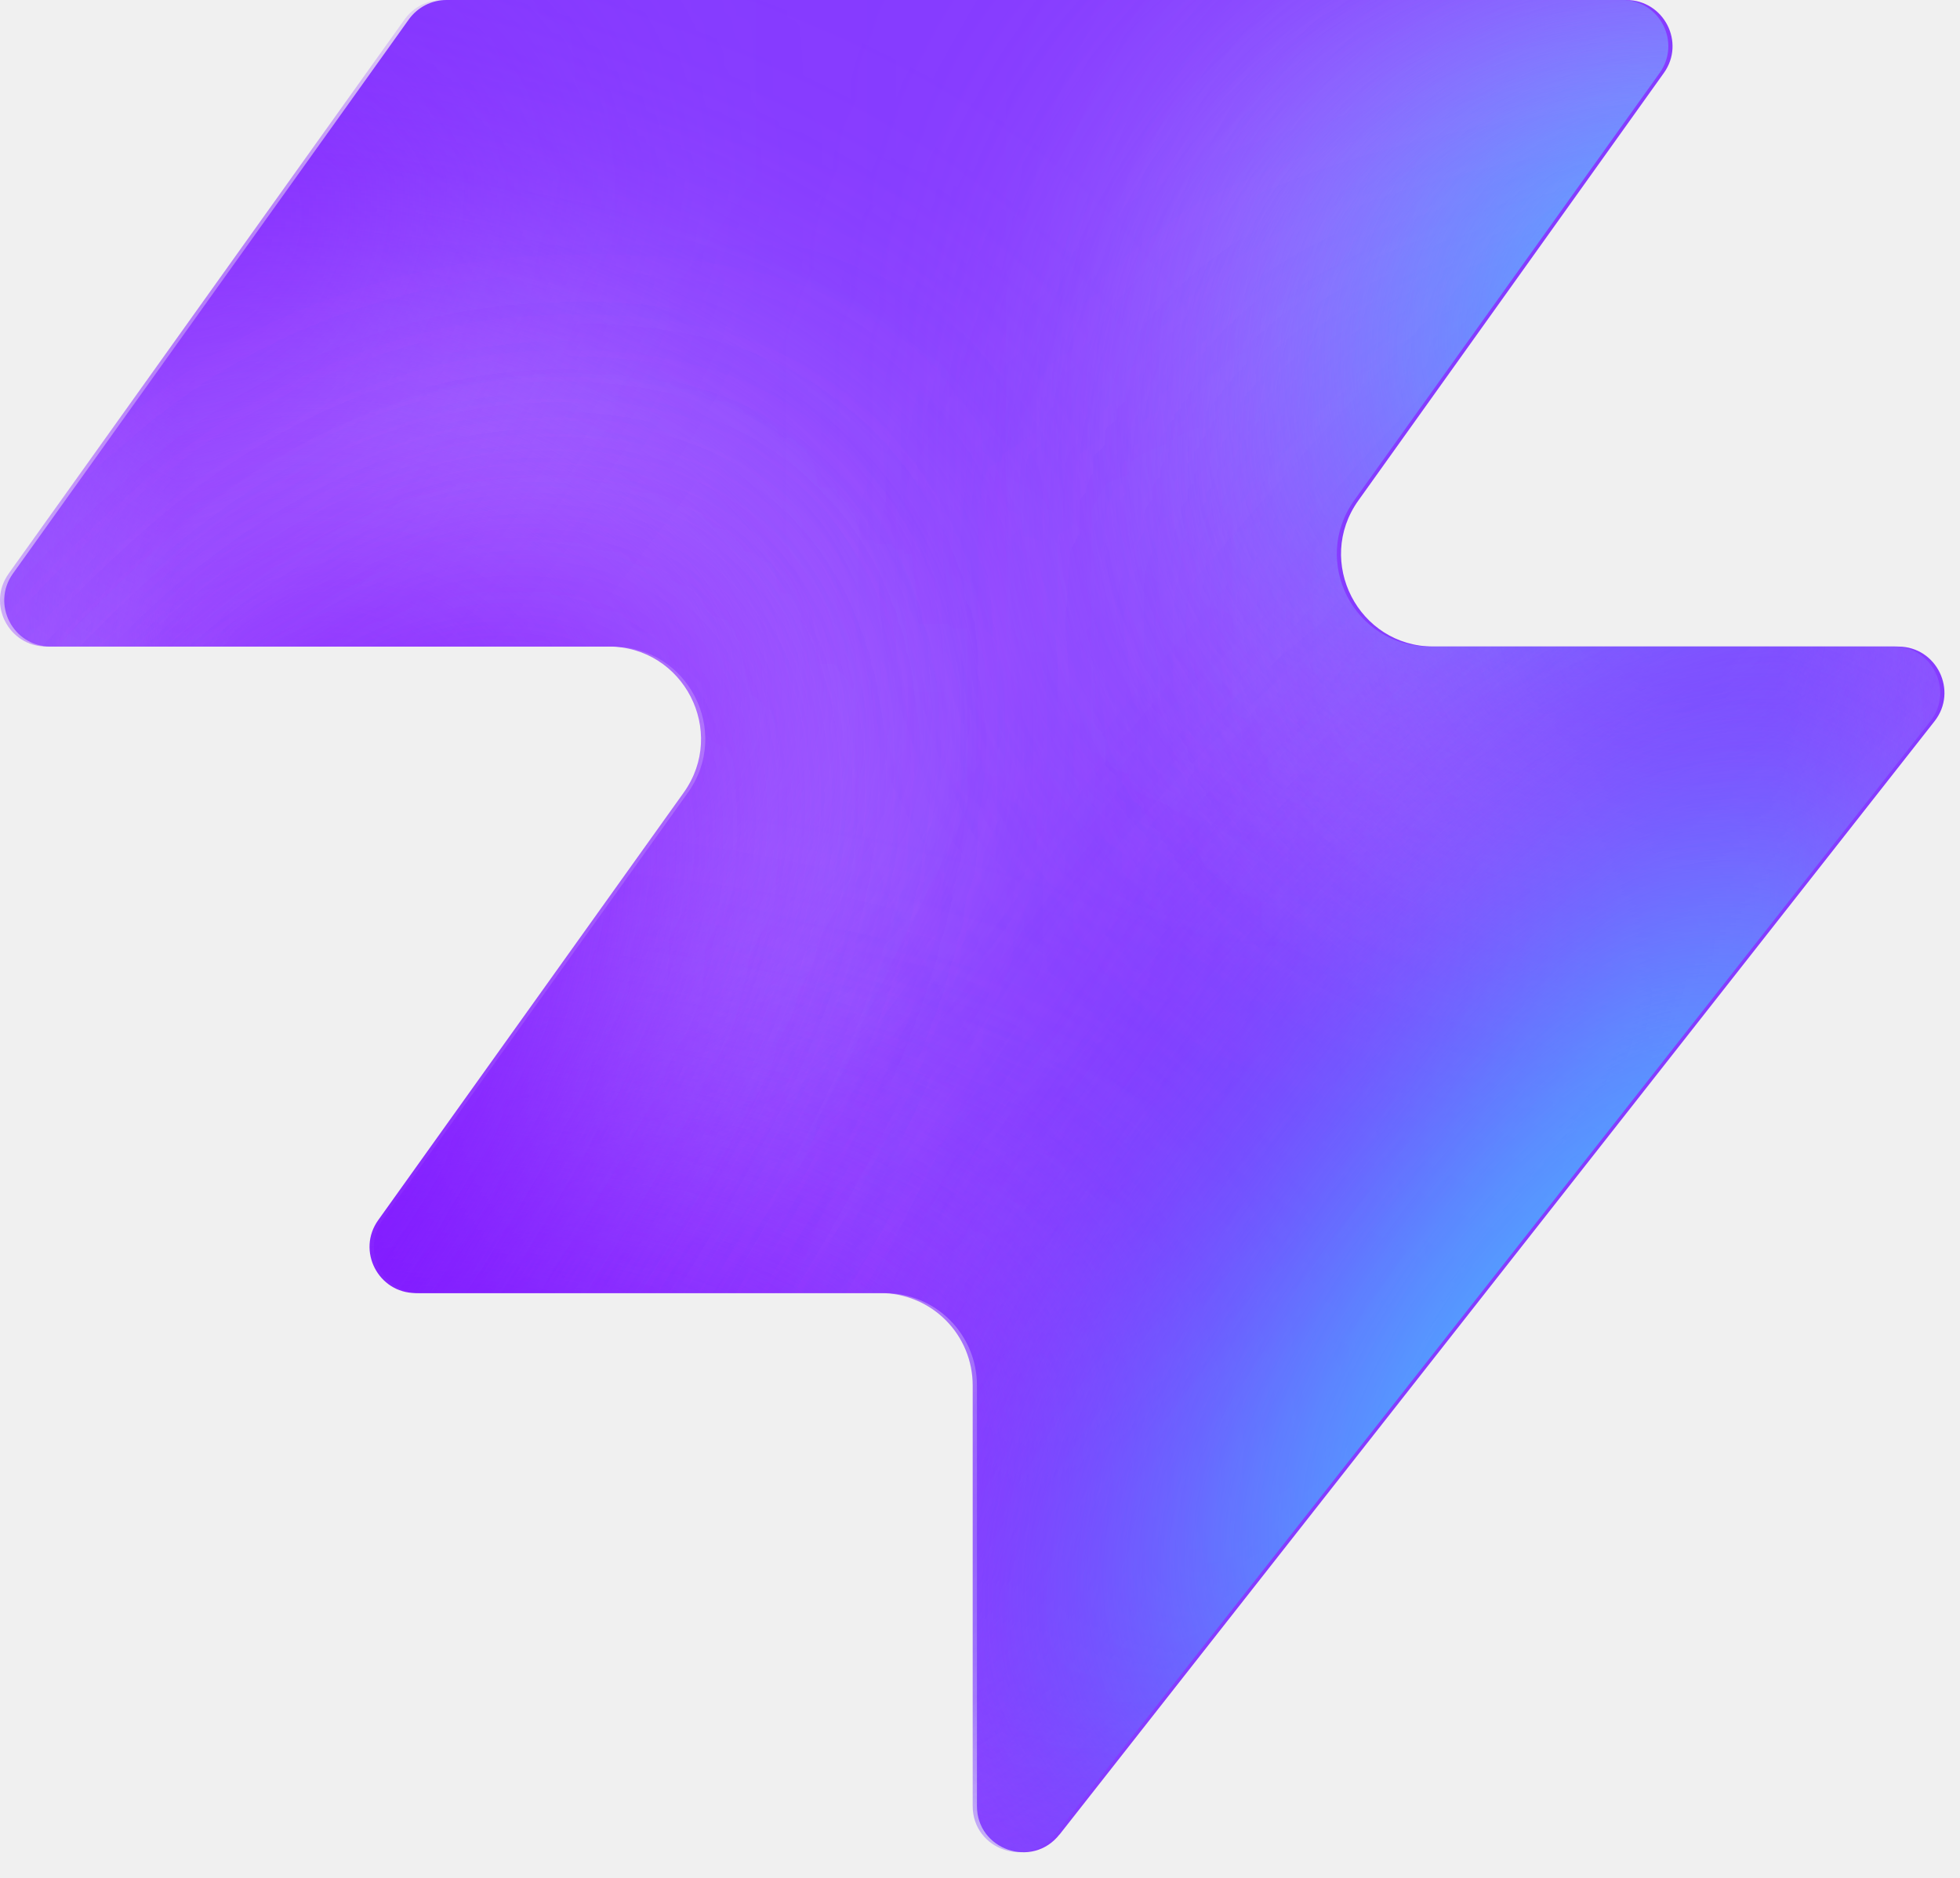
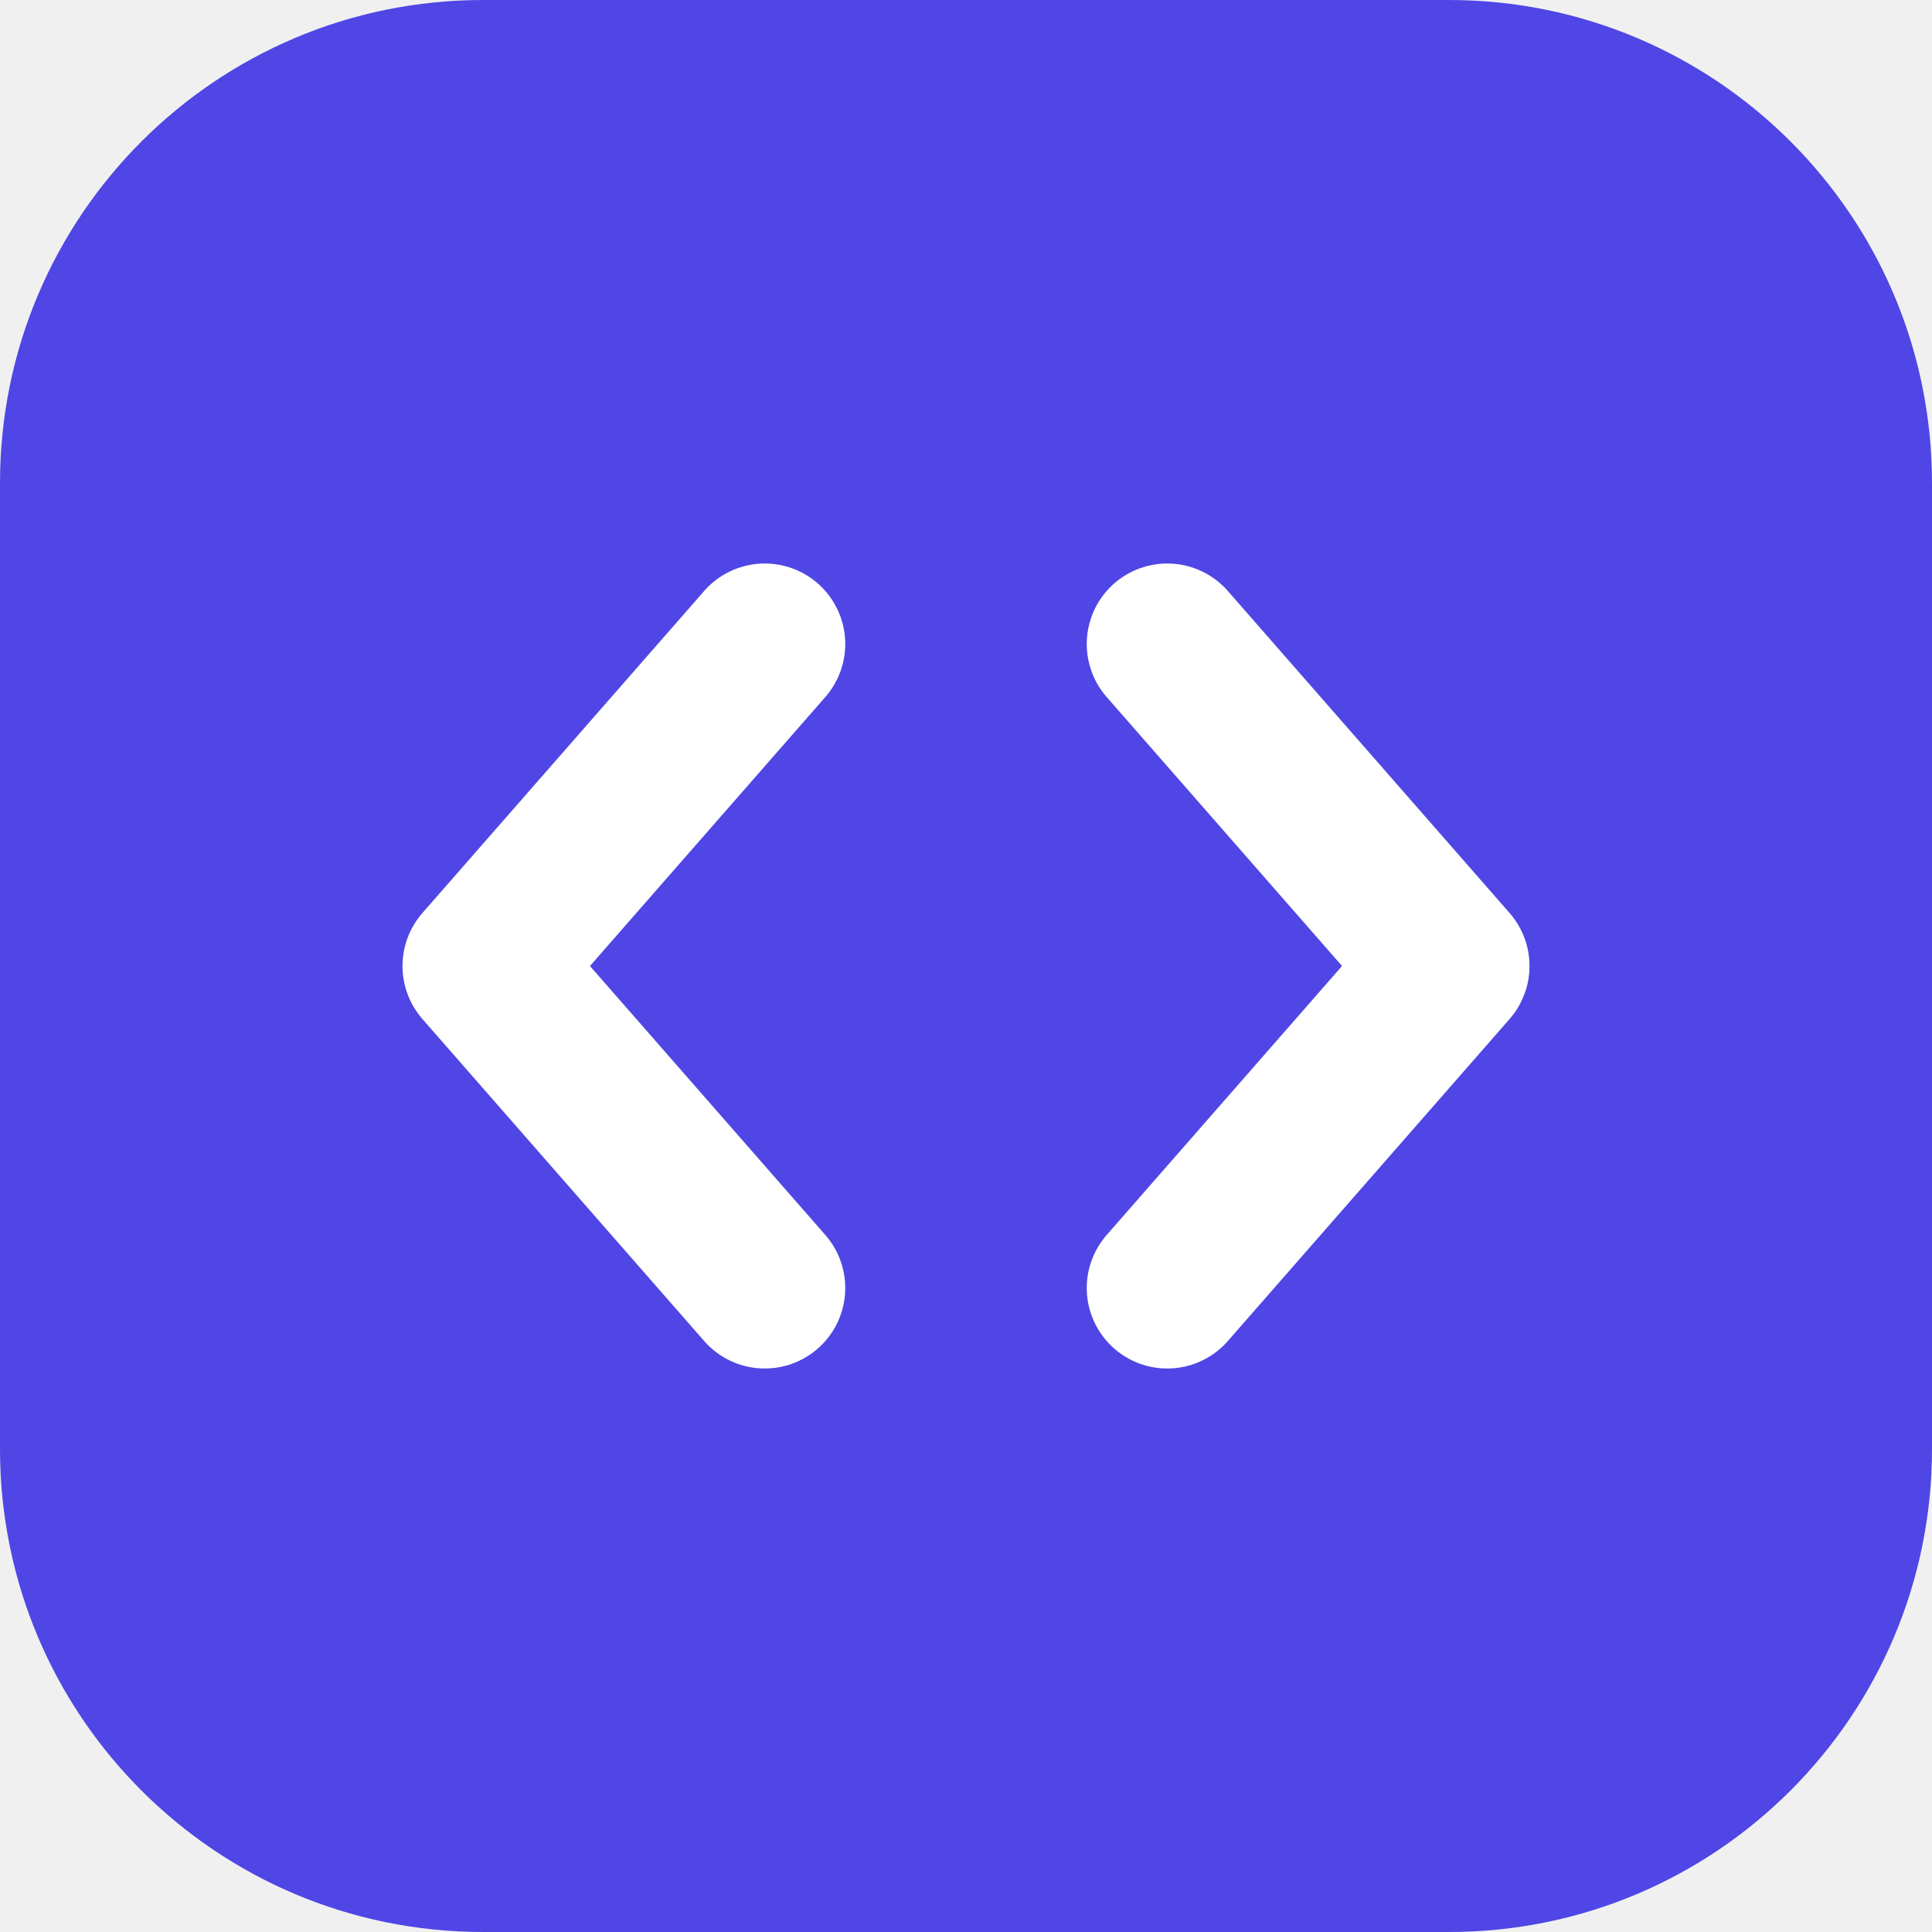
- <svg xmlns="http://www.w3.org/2000/svg" width="48" height="46" fill="none" viewBox="0 0 48 46">
-   <path fill="#863bff" d="M25.946 44.938c-.664.845-2.021.375-2.021-.698V33.937a2.26 2.26 0 0 0-2.262-2.262H10.287c-.92 0-1.456-1.04-.92-1.788l7.48-10.471c1.07-1.497 0-3.578-1.842-3.578H1.237c-.92 0-1.456-1.04-.92-1.788L10.013.474c.214-.297.556-.474.92-.474h28.894c.92 0 1.456 1.04.92 1.788l-7.48 10.471c-1.07 1.498 0 3.579 1.842 3.579h11.377c.943 0 1.473 1.088.89 1.83L25.947 44.94z" style="fill:#863bff;fill:color(display-p3 .525 .23 1);fill-opacity:1" />
-   <mask id="a" width="48" height="46" x="0" y="0" maskUnits="userSpaceOnUse" style="mask-type:alpha">
-     <path fill="#000" d="M25.842 44.938c-.664.844-2.021.375-2.021-.698V33.937a2.26 2.26 0 0 0-2.262-2.262H10.183c-.92 0-1.456-1.04-.92-1.788l7.48-10.471c1.07-1.498 0-3.579-1.842-3.579H1.133c-.92 0-1.456-1.04-.92-1.787L9.91.473c.214-.297.556-.474.92-.474h28.894c.92 0 1.456 1.04.92 1.788l-7.48 10.471c-1.07 1.498 0 3.578 1.842 3.578h11.377c.943 0 1.473 1.088.89 1.832L25.843 44.94z" style="fill:#000;fill-opacity:1" />
-   </mask>
-   <g mask="url(#a)">
-     <g filter="url(#b)">
-       <ellipse cx="5.508" cy="14.704" fill="#ede6ff" rx="5.508" ry="14.704" style="fill:#ede6ff;fill:color(display-p3 .927 .903 1);fill-opacity:1" transform="matrix(.00324 1 1 -.00324 -4.47 31.516)" />
-     </g>
-     <g filter="url(#c)">
-       <ellipse cx="10.399" cy="29.851" fill="#ede6ff" rx="10.399" ry="29.851" style="fill:#ede6ff;fill:color(display-p3 .927 .903 1);fill-opacity:1" transform="matrix(.00324 1 1 -.00324 -39.328 7.883)" />
-     </g>
-     <g filter="url(#d)">
-       <ellipse cx="5.508" cy="30.487" fill="#7e14ff" rx="5.508" ry="30.487" style="fill:#7e14ff;fill:color(display-p3 .492 .077 1);fill-opacity:1" transform="rotate(89.814 -25.913 -14.639)scale(1 -1)" />
-     </g>
-     <g filter="url(#e)">
-       <ellipse cx="5.508" cy="30.599" fill="#7e14ff" rx="5.508" ry="30.599" style="fill:#7e14ff;fill:color(display-p3 .492 .077 1);fill-opacity:1" transform="rotate(89.814 -32.644 -3.334)scale(1 -1)" />
-     </g>
-     <g filter="url(#f)">
-       <ellipse cx="5.508" cy="30.599" fill="#7e14ff" rx="5.508" ry="30.599" style="fill:#7e14ff;fill:color(display-p3 .492 .077 1);fill-opacity:1" transform="matrix(.00324 1 1 -.00324 -34.34 30.47)" />
-     </g>
-     <g filter="url(#g)">
-       <ellipse cx="14.072" cy="22.078" fill="#ede6ff" rx="14.072" ry="22.078" style="fill:#ede6ff;fill:color(display-p3 .927 .903 1);fill-opacity:1" transform="rotate(93.35 24.506 48.493)scale(-1 1)" />
-     </g>
-     <g filter="url(#h)">
-       <ellipse cx="3.47" cy="21.501" fill="#7e14ff" rx="3.47" ry="21.501" style="fill:#7e14ff;fill:color(display-p3 .492 .077 1);fill-opacity:1" transform="rotate(89.009 28.708 47.59)scale(-1 1)" />
-     </g>
-     <g filter="url(#i)">
-       <ellipse cx="3.47" cy="21.501" fill="#7e14ff" rx="3.47" ry="21.501" style="fill:#7e14ff;fill:color(display-p3 .492 .077 1);fill-opacity:1" transform="rotate(89.009 28.708 47.59)scale(-1 1)" />
-     </g>
-     <g filter="url(#j)">
-       <ellipse cx=".387" cy="8.972" fill="#7e14ff" rx="4.407" ry="29.108" style="fill:#7e14ff;fill:color(display-p3 .492 .077 1);fill-opacity:1" transform="rotate(39.51 .387 8.972)" />
-     </g>
-     <g filter="url(#k)">
-       <ellipse cx="47.523" cy="-6.092" fill="#7e14ff" rx="4.407" ry="29.108" style="fill:#7e14ff;fill:color(display-p3 .492 .077 1);fill-opacity:1" transform="rotate(37.892 47.523 -6.092)" />
-     </g>
-     <g filter="url(#l)">
-       <ellipse cx="41.412" cy="6.333" fill="#47bfff" rx="5.971" ry="9.665" style="fill:#47bfff;fill:color(display-p3 .28 .748 1);fill-opacity:1" transform="rotate(37.892 41.412 6.333)" />
-     </g>
-     <g filter="url(#m)">
-       <ellipse cx="-1.879" cy="38.332" fill="#7e14ff" rx="4.407" ry="29.108" style="fill:#7e14ff;fill:color(display-p3 .492 .077 1);fill-opacity:1" transform="rotate(37.892 -1.88 38.332)" />
-     </g>
-     <g filter="url(#n)">
-       <ellipse cx="-1.879" cy="38.332" fill="#7e14ff" rx="4.407" ry="29.108" style="fill:#7e14ff;fill:color(display-p3 .492 .077 1);fill-opacity:1" transform="rotate(37.892 -1.88 38.332)" />
-     </g>
-     <g filter="url(#o)">
-       <ellipse cx="35.651" cy="29.907" fill="#7e14ff" rx="4.407" ry="29.108" style="fill:#7e14ff;fill:color(display-p3 .492 .077 1);fill-opacity:1" transform="rotate(37.892 35.651 29.907)" />
-     </g>
-     <g filter="url(#p)">
-       <ellipse cx="38.418" cy="32.4" fill="#47bfff" rx="5.971" ry="15.297" style="fill:#47bfff;fill:color(display-p3 .28 .748 1);fill-opacity:1" transform="rotate(37.892 38.418 32.4)" />
-     </g>
-   </g>
-   <defs>
-     <filter id="b" width="60.045" height="41.654" x="-19.77" y="16.149" color-interpolation-filters="sRGB" filterUnits="userSpaceOnUse">
-       <feFlood flood-opacity="0" result="BackgroundImageFix" />
-       <feBlend in="SourceGraphic" in2="BackgroundImageFix" result="shape" />
-       <feGaussianBlur result="effect1_foregroundBlur_2002_17158" stdDeviation="7.659" />
-     </filter>
-     <filter id="c" width="90.34" height="51.437" x="-54.613" y="-7.533" color-interpolation-filters="sRGB" filterUnits="userSpaceOnUse">
-       <feFlood flood-opacity="0" result="BackgroundImageFix" />
-       <feBlend in="SourceGraphic" in2="BackgroundImageFix" result="shape" />
-       <feGaussianBlur result="effect1_foregroundBlur_2002_17158" stdDeviation="7.659" />
-     </filter>
-     <filter id="d" width="79.355" height="29.4" x="-49.64" y="2.03" color-interpolation-filters="sRGB" filterUnits="userSpaceOnUse">
-       <feFlood flood-opacity="0" result="BackgroundImageFix" />
-       <feBlend in="SourceGraphic" in2="BackgroundImageFix" result="shape" />
-       <feGaussianBlur result="effect1_foregroundBlur_2002_17158" stdDeviation="4.596" />
-     </filter>
-     <filter id="e" width="79.579" height="29.4" x="-45.045" y="20.029" color-interpolation-filters="sRGB" filterUnits="userSpaceOnUse">
-       <feFlood flood-opacity="0" result="BackgroundImageFix" />
-       <feBlend in="SourceGraphic" in2="BackgroundImageFix" result="shape" />
-       <feGaussianBlur result="effect1_foregroundBlur_2002_17158" stdDeviation="4.596" />
-     </filter>
-     <filter id="f" width="79.579" height="29.4" x="-43.513" y="21.178" color-interpolation-filters="sRGB" filterUnits="userSpaceOnUse">
-       <feFlood flood-opacity="0" result="BackgroundImageFix" />
-       <feBlend in="SourceGraphic" in2="BackgroundImageFix" result="shape" />
-       <feGaussianBlur result="effect1_foregroundBlur_2002_17158" stdDeviation="4.596" />
-     </filter>
-     <filter id="g" width="74.749" height="58.852" x="15.756" y="-17.901" color-interpolation-filters="sRGB" filterUnits="userSpaceOnUse">
-       <feFlood flood-opacity="0" result="BackgroundImageFix" />
-       <feBlend in="SourceGraphic" in2="BackgroundImageFix" result="shape" />
-       <feGaussianBlur result="effect1_foregroundBlur_2002_17158" stdDeviation="7.659" />
-     </filter>
-     <filter id="h" width="61.377" height="25.362" x="23.548" y="2.284" color-interpolation-filters="sRGB" filterUnits="userSpaceOnUse">
-       <feFlood flood-opacity="0" result="BackgroundImageFix" />
-       <feBlend in="SourceGraphic" in2="BackgroundImageFix" result="shape" />
-       <feGaussianBlur result="effect1_foregroundBlur_2002_17158" stdDeviation="4.596" />
-     </filter>
-     <filter id="i" width="61.377" height="25.362" x="23.548" y="2.284" color-interpolation-filters="sRGB" filterUnits="userSpaceOnUse">
-       <feFlood flood-opacity="0" result="BackgroundImageFix" />
-       <feBlend in="SourceGraphic" in2="BackgroundImageFix" result="shape" />
-       <feGaussianBlur result="effect1_foregroundBlur_2002_17158" stdDeviation="4.596" />
-     </filter>
-     <filter id="j" width="56.045" height="63.649" x="-27.636" y="-22.853" color-interpolation-filters="sRGB" filterUnits="userSpaceOnUse">
-       <feFlood flood-opacity="0" result="BackgroundImageFix" />
-       <feBlend in="SourceGraphic" in2="BackgroundImageFix" result="shape" />
-       <feGaussianBlur result="effect1_foregroundBlur_2002_17158" stdDeviation="4.596" />
-     </filter>
-     <filter id="k" width="54.814" height="64.646" x="20.116" y="-38.415" color-interpolation-filters="sRGB" filterUnits="userSpaceOnUse">
-       <feFlood flood-opacity="0" result="BackgroundImageFix" />
-       <feBlend in="SourceGraphic" in2="BackgroundImageFix" result="shape" />
-       <feGaussianBlur result="effect1_foregroundBlur_2002_17158" stdDeviation="4.596" />
-     </filter>
-     <filter id="l" width="33.541" height="35.313" x="24.641" y="-11.323" color-interpolation-filters="sRGB" filterUnits="userSpaceOnUse">
-       <feFlood flood-opacity="0" result="BackgroundImageFix" />
-       <feBlend in="SourceGraphic" in2="BackgroundImageFix" result="shape" />
-       <feGaussianBlur result="effect1_foregroundBlur_2002_17158" stdDeviation="4.596" />
-     </filter>
-     <filter id="m" width="54.814" height="64.646" x="-29.286" y="6.009" color-interpolation-filters="sRGB" filterUnits="userSpaceOnUse">
-       <feFlood flood-opacity="0" result="BackgroundImageFix" />
-       <feBlend in="SourceGraphic" in2="BackgroundImageFix" result="shape" />
-       <feGaussianBlur result="effect1_foregroundBlur_2002_17158" stdDeviation="4.596" />
-     </filter>
-     <filter id="n" width="54.814" height="64.646" x="-29.286" y="6.009" color-interpolation-filters="sRGB" filterUnits="userSpaceOnUse">
-       <feFlood flood-opacity="0" result="BackgroundImageFix" />
-       <feBlend in="SourceGraphic" in2="BackgroundImageFix" result="shape" />
-       <feGaussianBlur result="effect1_foregroundBlur_2002_17158" stdDeviation="4.596" />
-     </filter>
-     <filter id="o" width="54.814" height="64.646" x="8.244" y="-2.416" color-interpolation-filters="sRGB" filterUnits="userSpaceOnUse">
-       <feFlood flood-opacity="0" result="BackgroundImageFix" />
-       <feBlend in="SourceGraphic" in2="BackgroundImageFix" result="shape" />
-       <feGaussianBlur result="effect1_foregroundBlur_2002_17158" stdDeviation="4.596" />
-     </filter>
-     <filter id="p" width="39.409" height="43.623" x="18.713" y="10.588" color-interpolation-filters="sRGB" filterUnits="userSpaceOnUse">
-       <feFlood flood-opacity="0" result="BackgroundImageFix" />
-       <feBlend in="SourceGraphic" in2="BackgroundImageFix" result="shape" />
-       <feGaussianBlur result="effect1_foregroundBlur_2002_17158" stdDeviation="4.596" />
-     </filter>
-   </defs>
+ <svg xmlns="http://www.w3.org/2000/svg" viewBox="0 0 24 24">
+   <rect width="24" height="24" rx="6" fill="#4f46e5" />
+   <path d="M9.5 8 6 12l3.5 4M14.5 8 18 12l-3.5 4" fill="none" stroke="#fff" stroke-width="2" stroke-linecap="round" stroke-linejoin="round" />
</svg>
